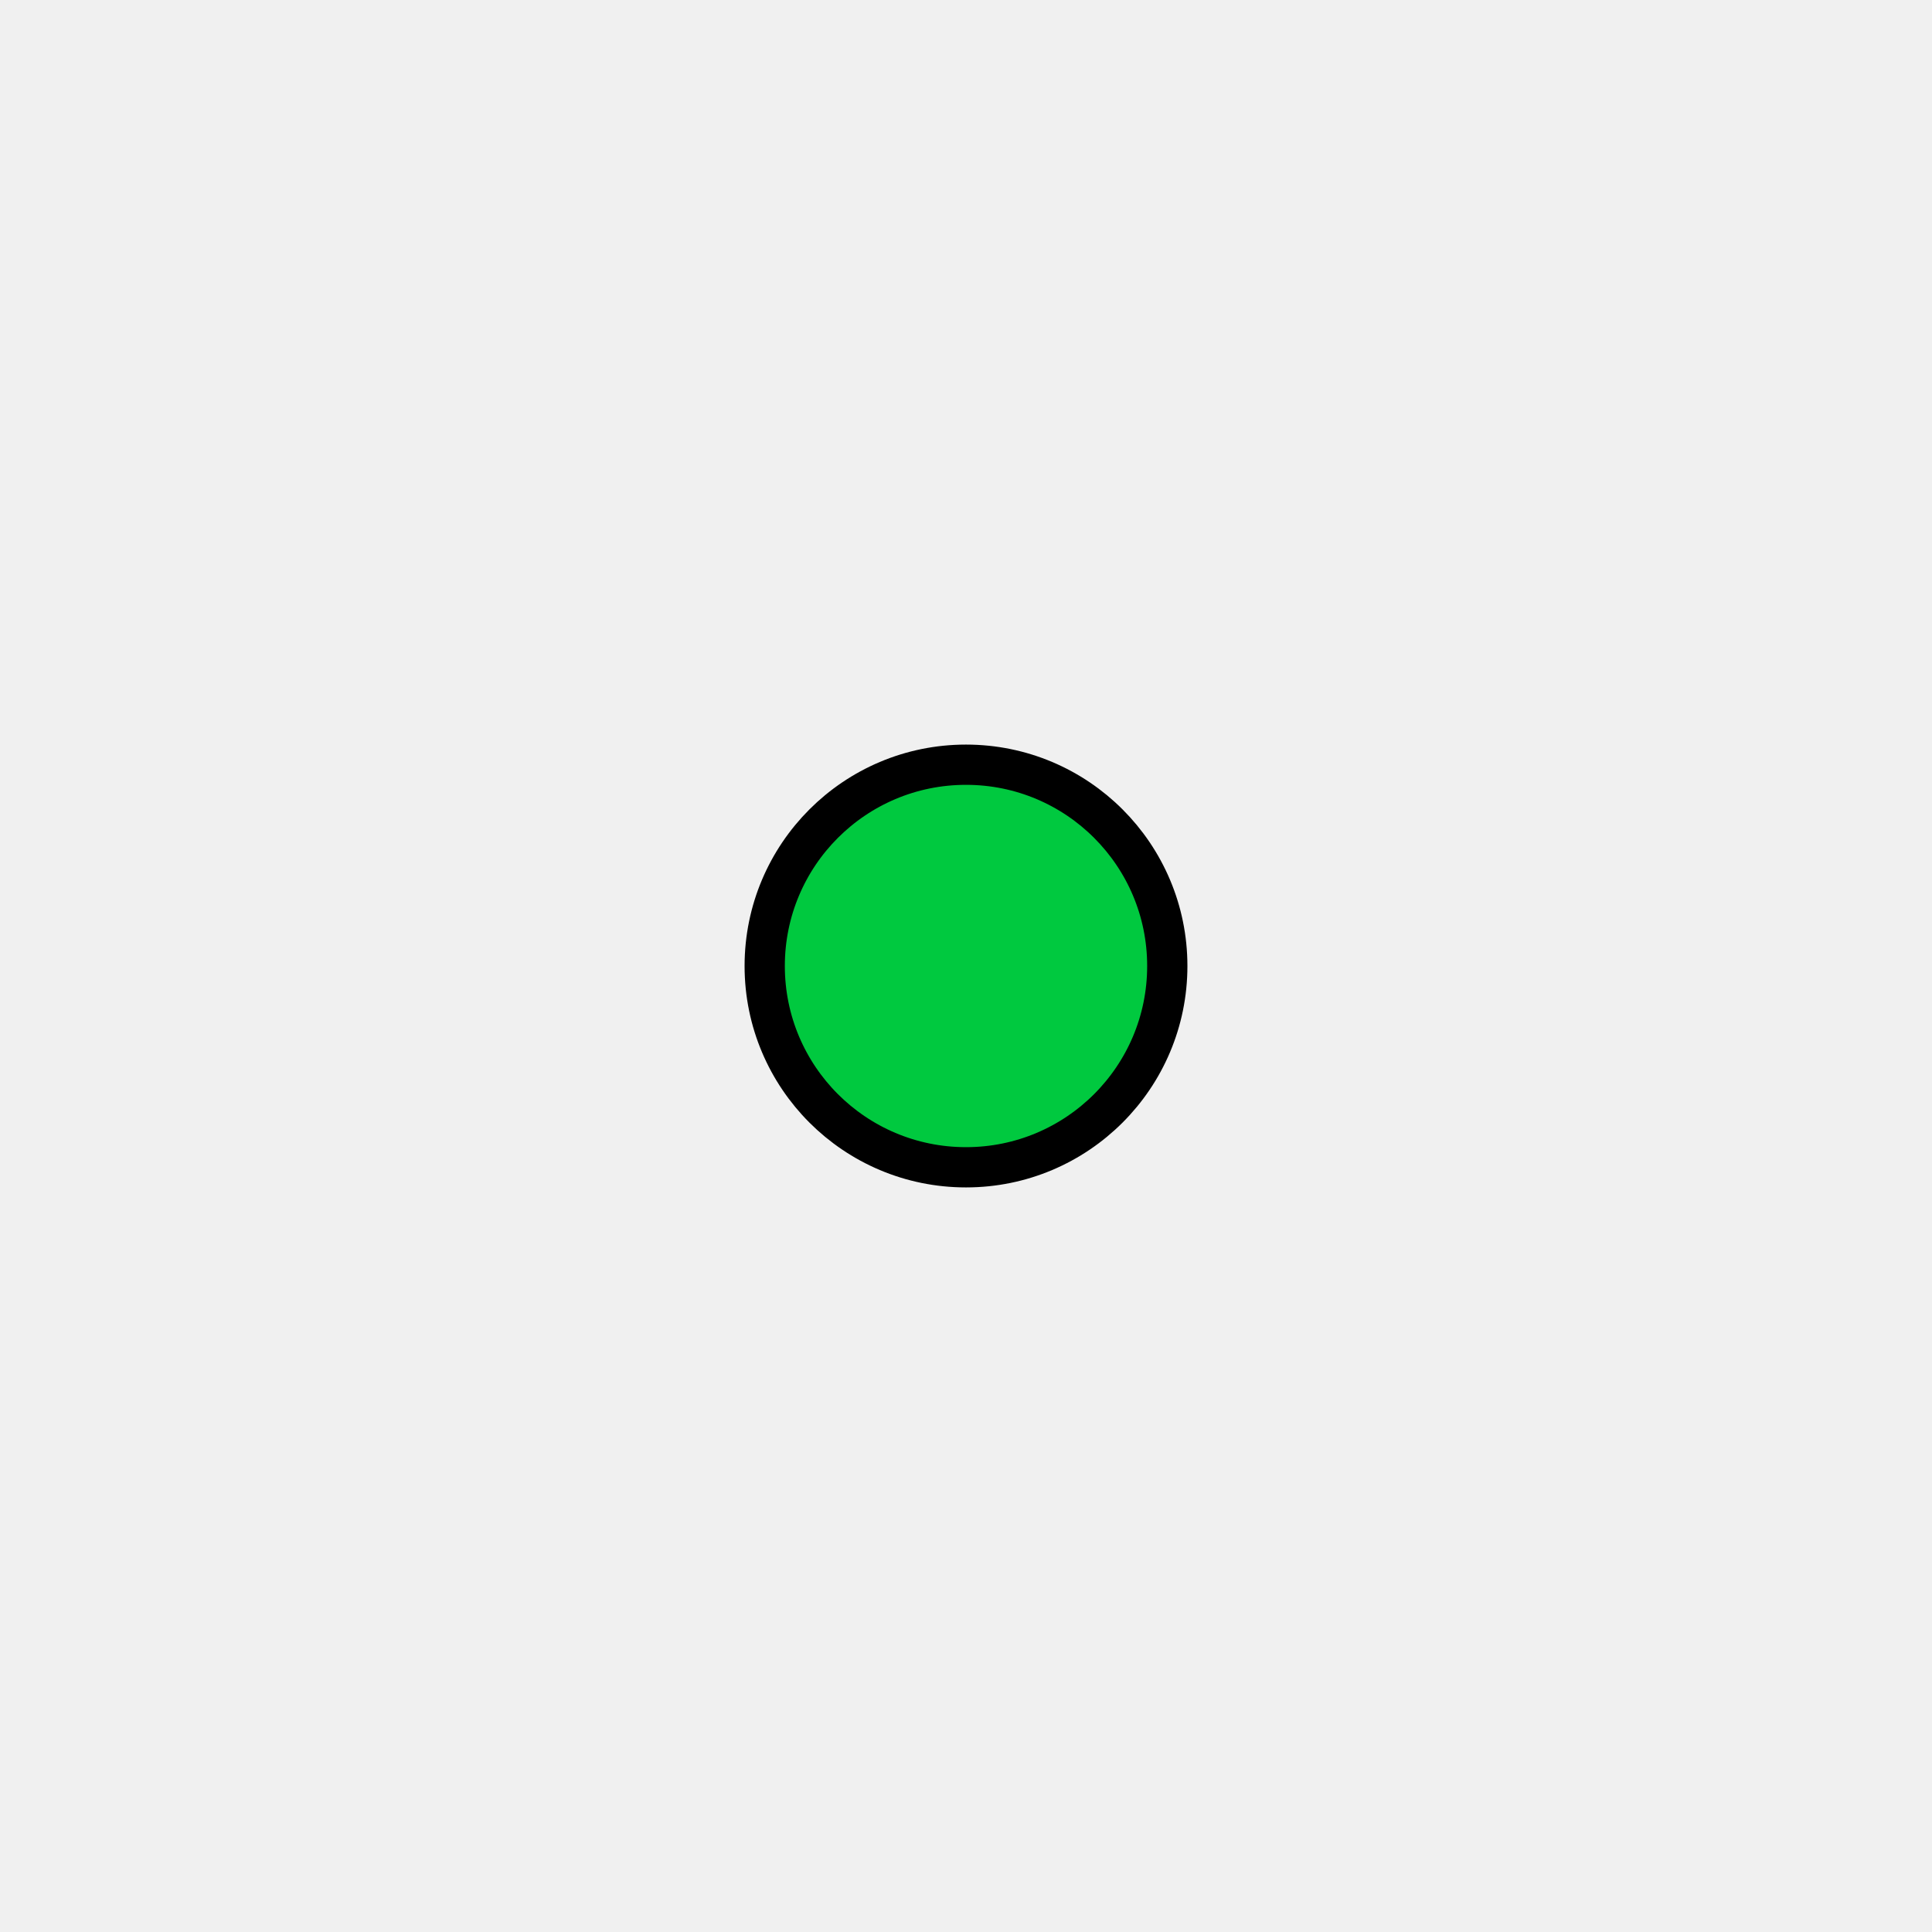
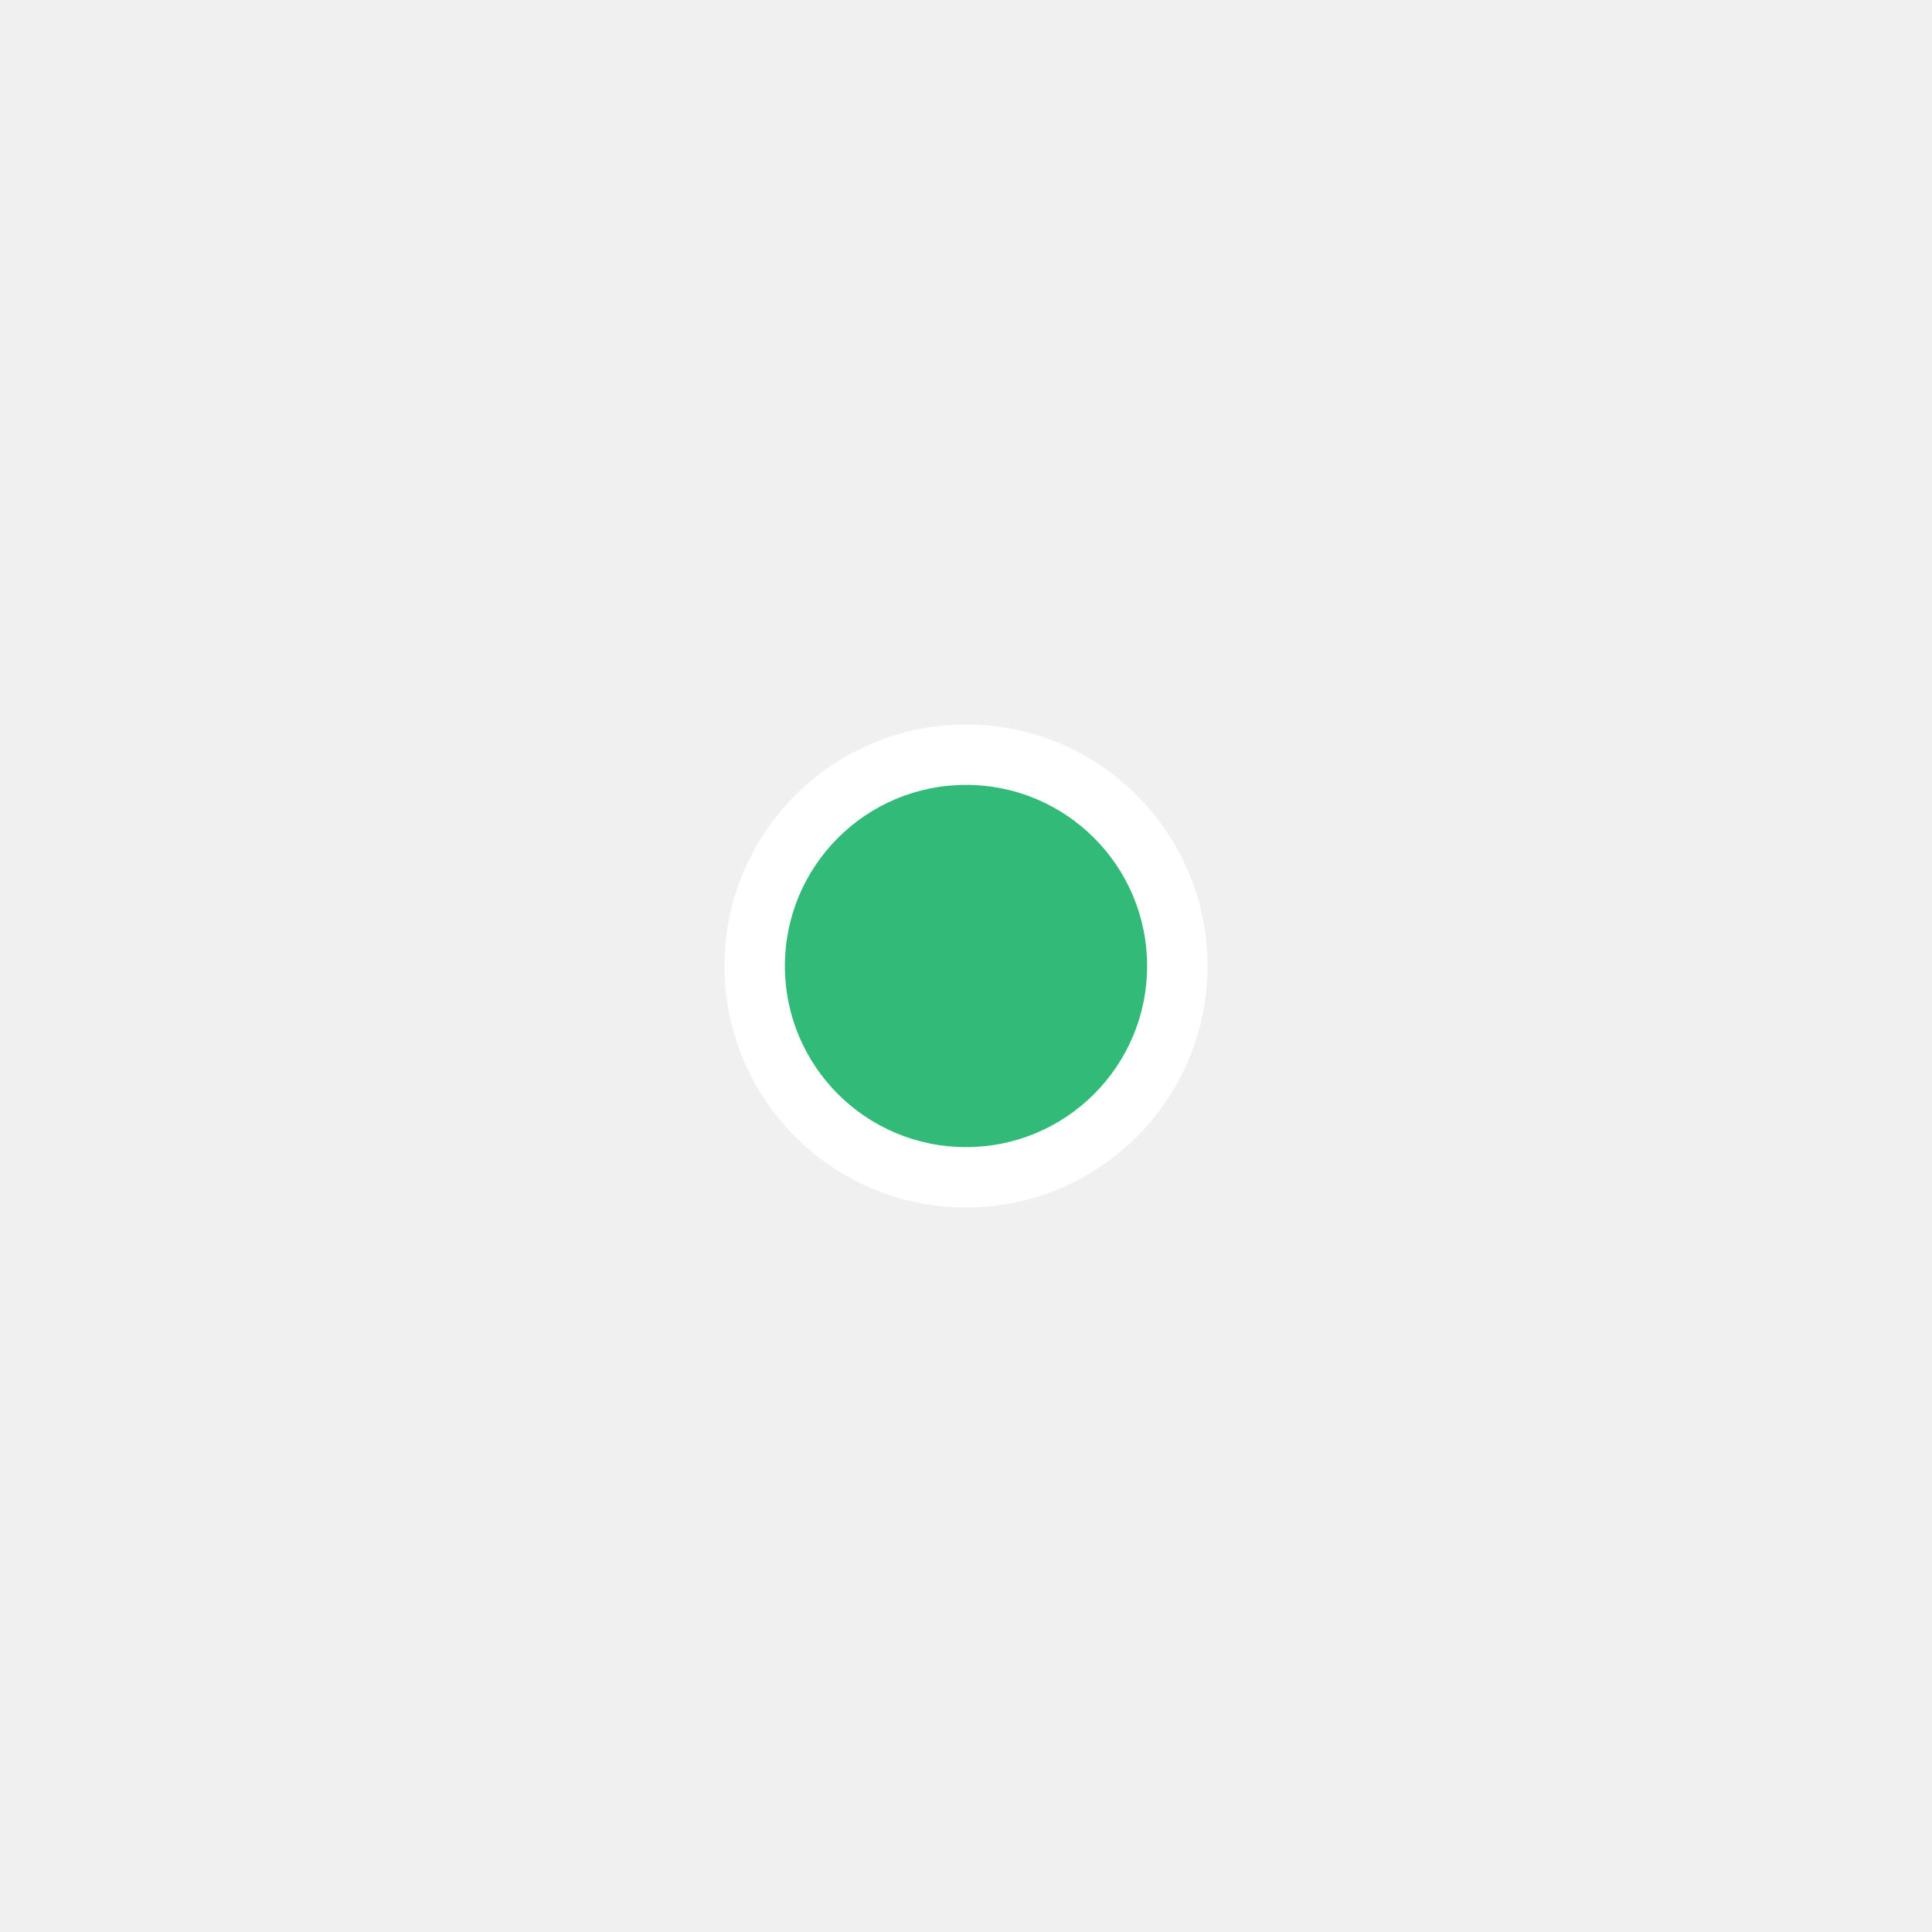
- <svg xmlns="http://www.w3.org/2000/svg" width="64px" height="64px" viewBox="0 0 64 64" version="1.1">
-   <g id="surface1">
-     <path style="fill-rule:nonzero;fill:rgb(0%,78.824%,24.706%);fill-opacity:1;stroke-width:1;stroke-linecap:butt;stroke-linejoin:miter;stroke:rgb(0%,0%,0%);stroke-opacity:1;stroke-miterlimit:4;" d="M 29.001 24 C 29.001 26.763 26.763 29.001 24 29.001 C 21.237 29.001 18.999 26.763 18.999 24 C 18.999 21.237 21.237 18.999 24 18.999 C 26.763 18.999 29.001 21.237 29.001 24 Z M 29.001 24 " transform="matrix(1.333333,0,0,1.333333,0,0)" />
-   </g>
+ <svg xmlns="http://www.w3.org/2000/svg" width="64" height="64" viewBox="0 0 64 64" fill="none">
+   <circle cx="32" cy="32" r="8" fill="white" />
+   <circle cx="32" cy="32" r="6" fill="#32BA78" />
</svg>
